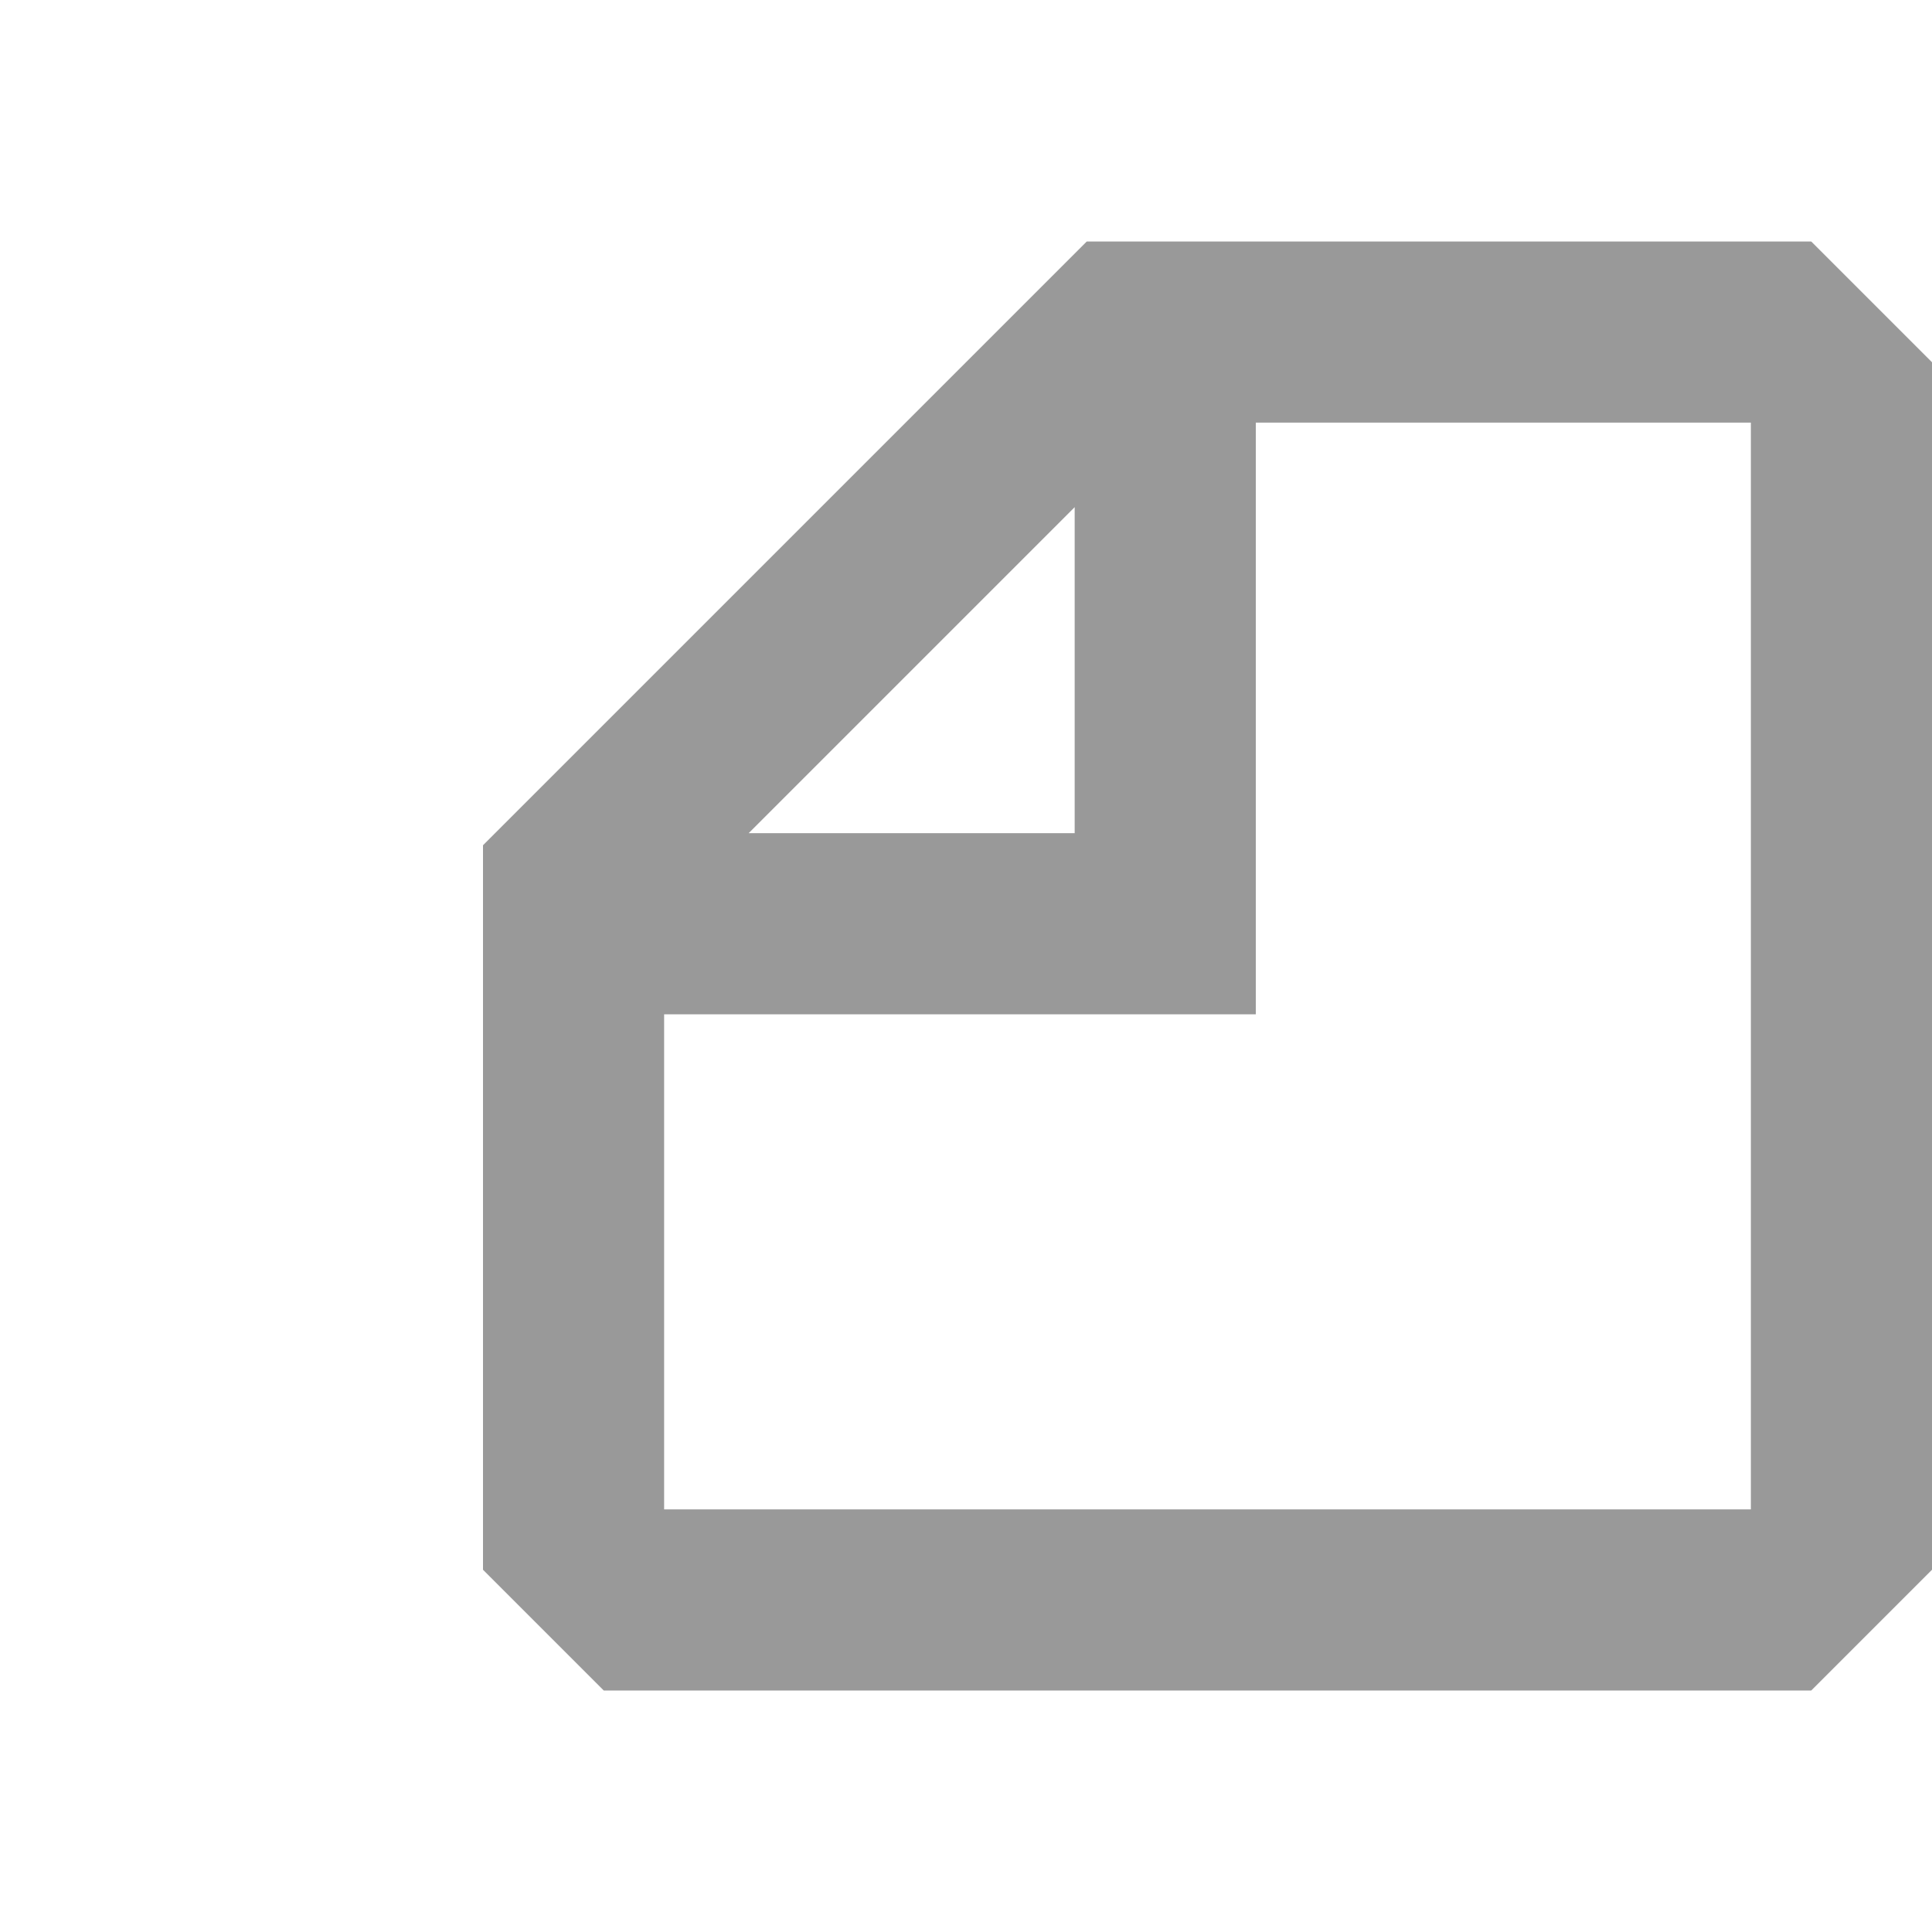
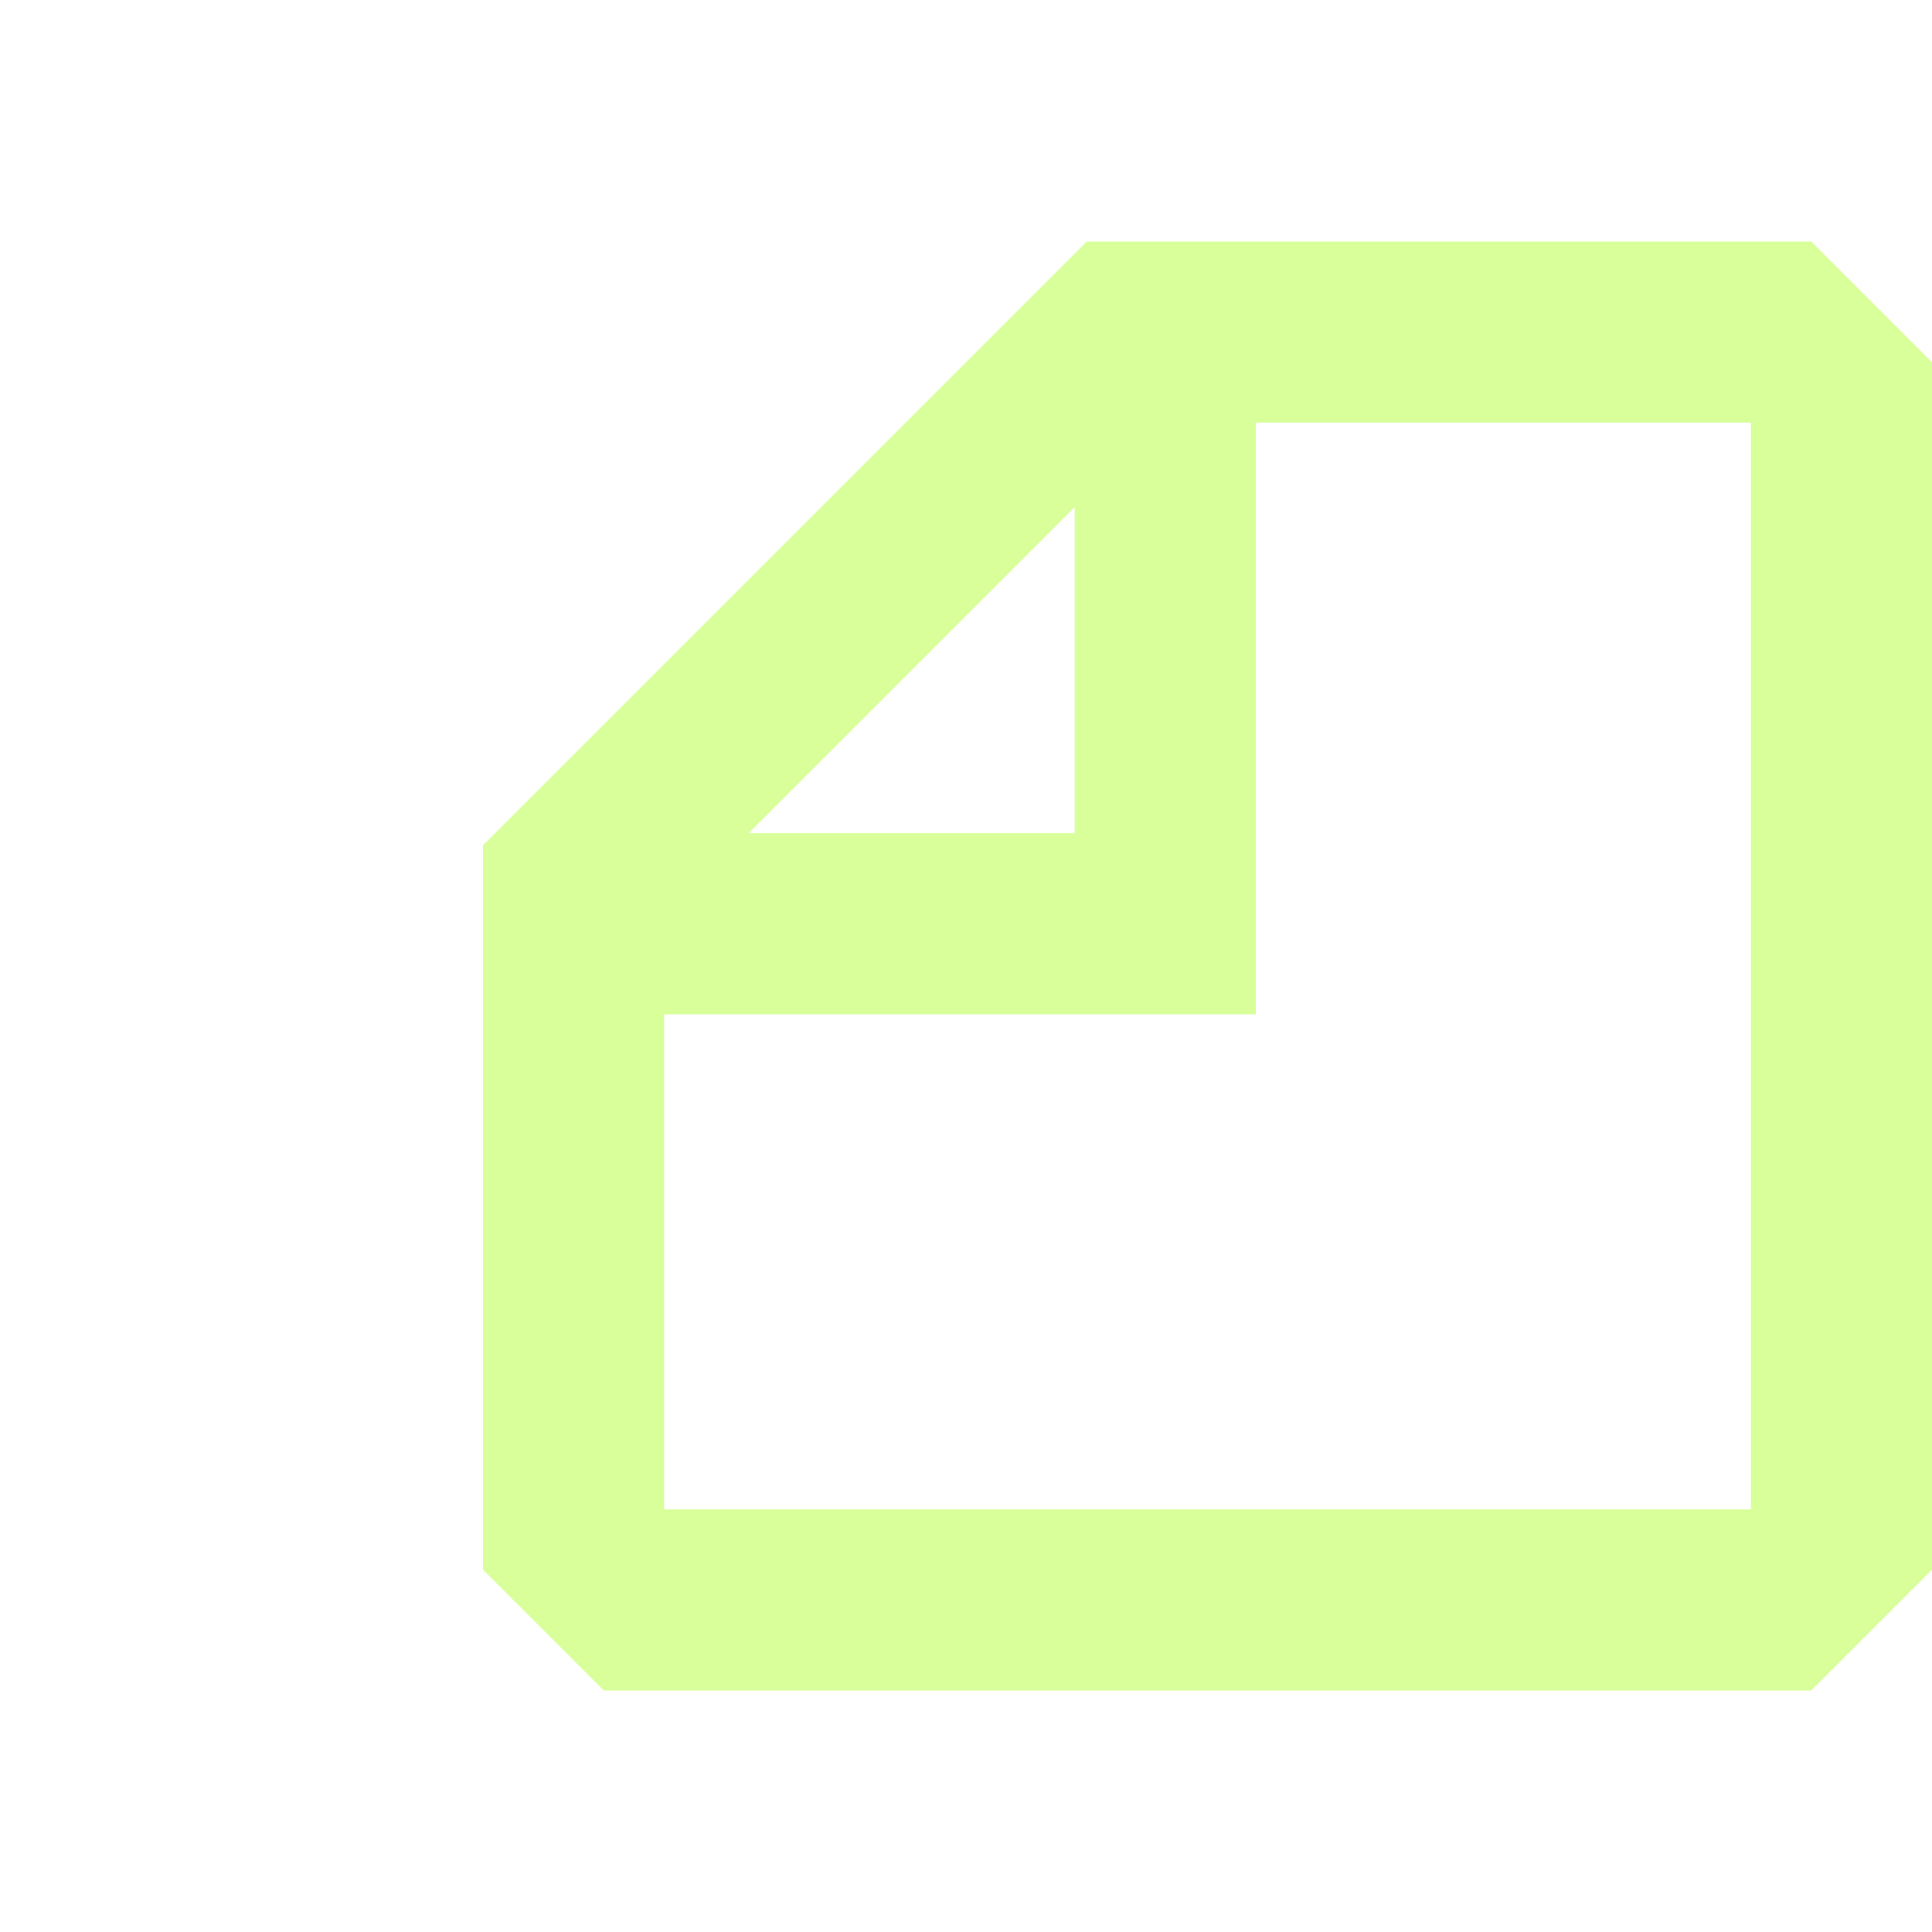
<svg xmlns="http://www.w3.org/2000/svg" version="1.1" id="Layer_1" x="0px" y="0px" viewBox="0 0 16 16" xml:space="preserve">
-   <path opacity="0.4" fill="#000000" d="M15,2H9L4,7v1v5l1,1h10l1-1V8V3L15,2z M5.5,12.5V8.4h4.4h0.5V3.5h4.1v9H5.5z M6.2,6.9l2.7-2.7v2.7  C8.9,6.9,6.2,6.9,6.2,6.9z M5.5,6.9L5.5,6.9L5.5,6.9L5.5,6.9z M8.9,3.5L8.9,3.5L8.9,3.5L8.9,3.5z" />
+   <path opacity="0.4" fill="#9dff00" d="M15,2H9L4,7v1v5l1,1h10l1-1V8V3L15,2z M5.5,12.5V8.4h4.4h0.5V3.5h4.1v9H5.5z M6.2,6.9l2.7-2.7v2.7  C8.9,6.9,6.2,6.9,6.2,6.9z M5.5,6.9L5.5,6.9L5.5,6.9L5.5,6.9z M8.9,3.5L8.9,3.5L8.9,3.5L8.9,3.5z" />
</svg>
